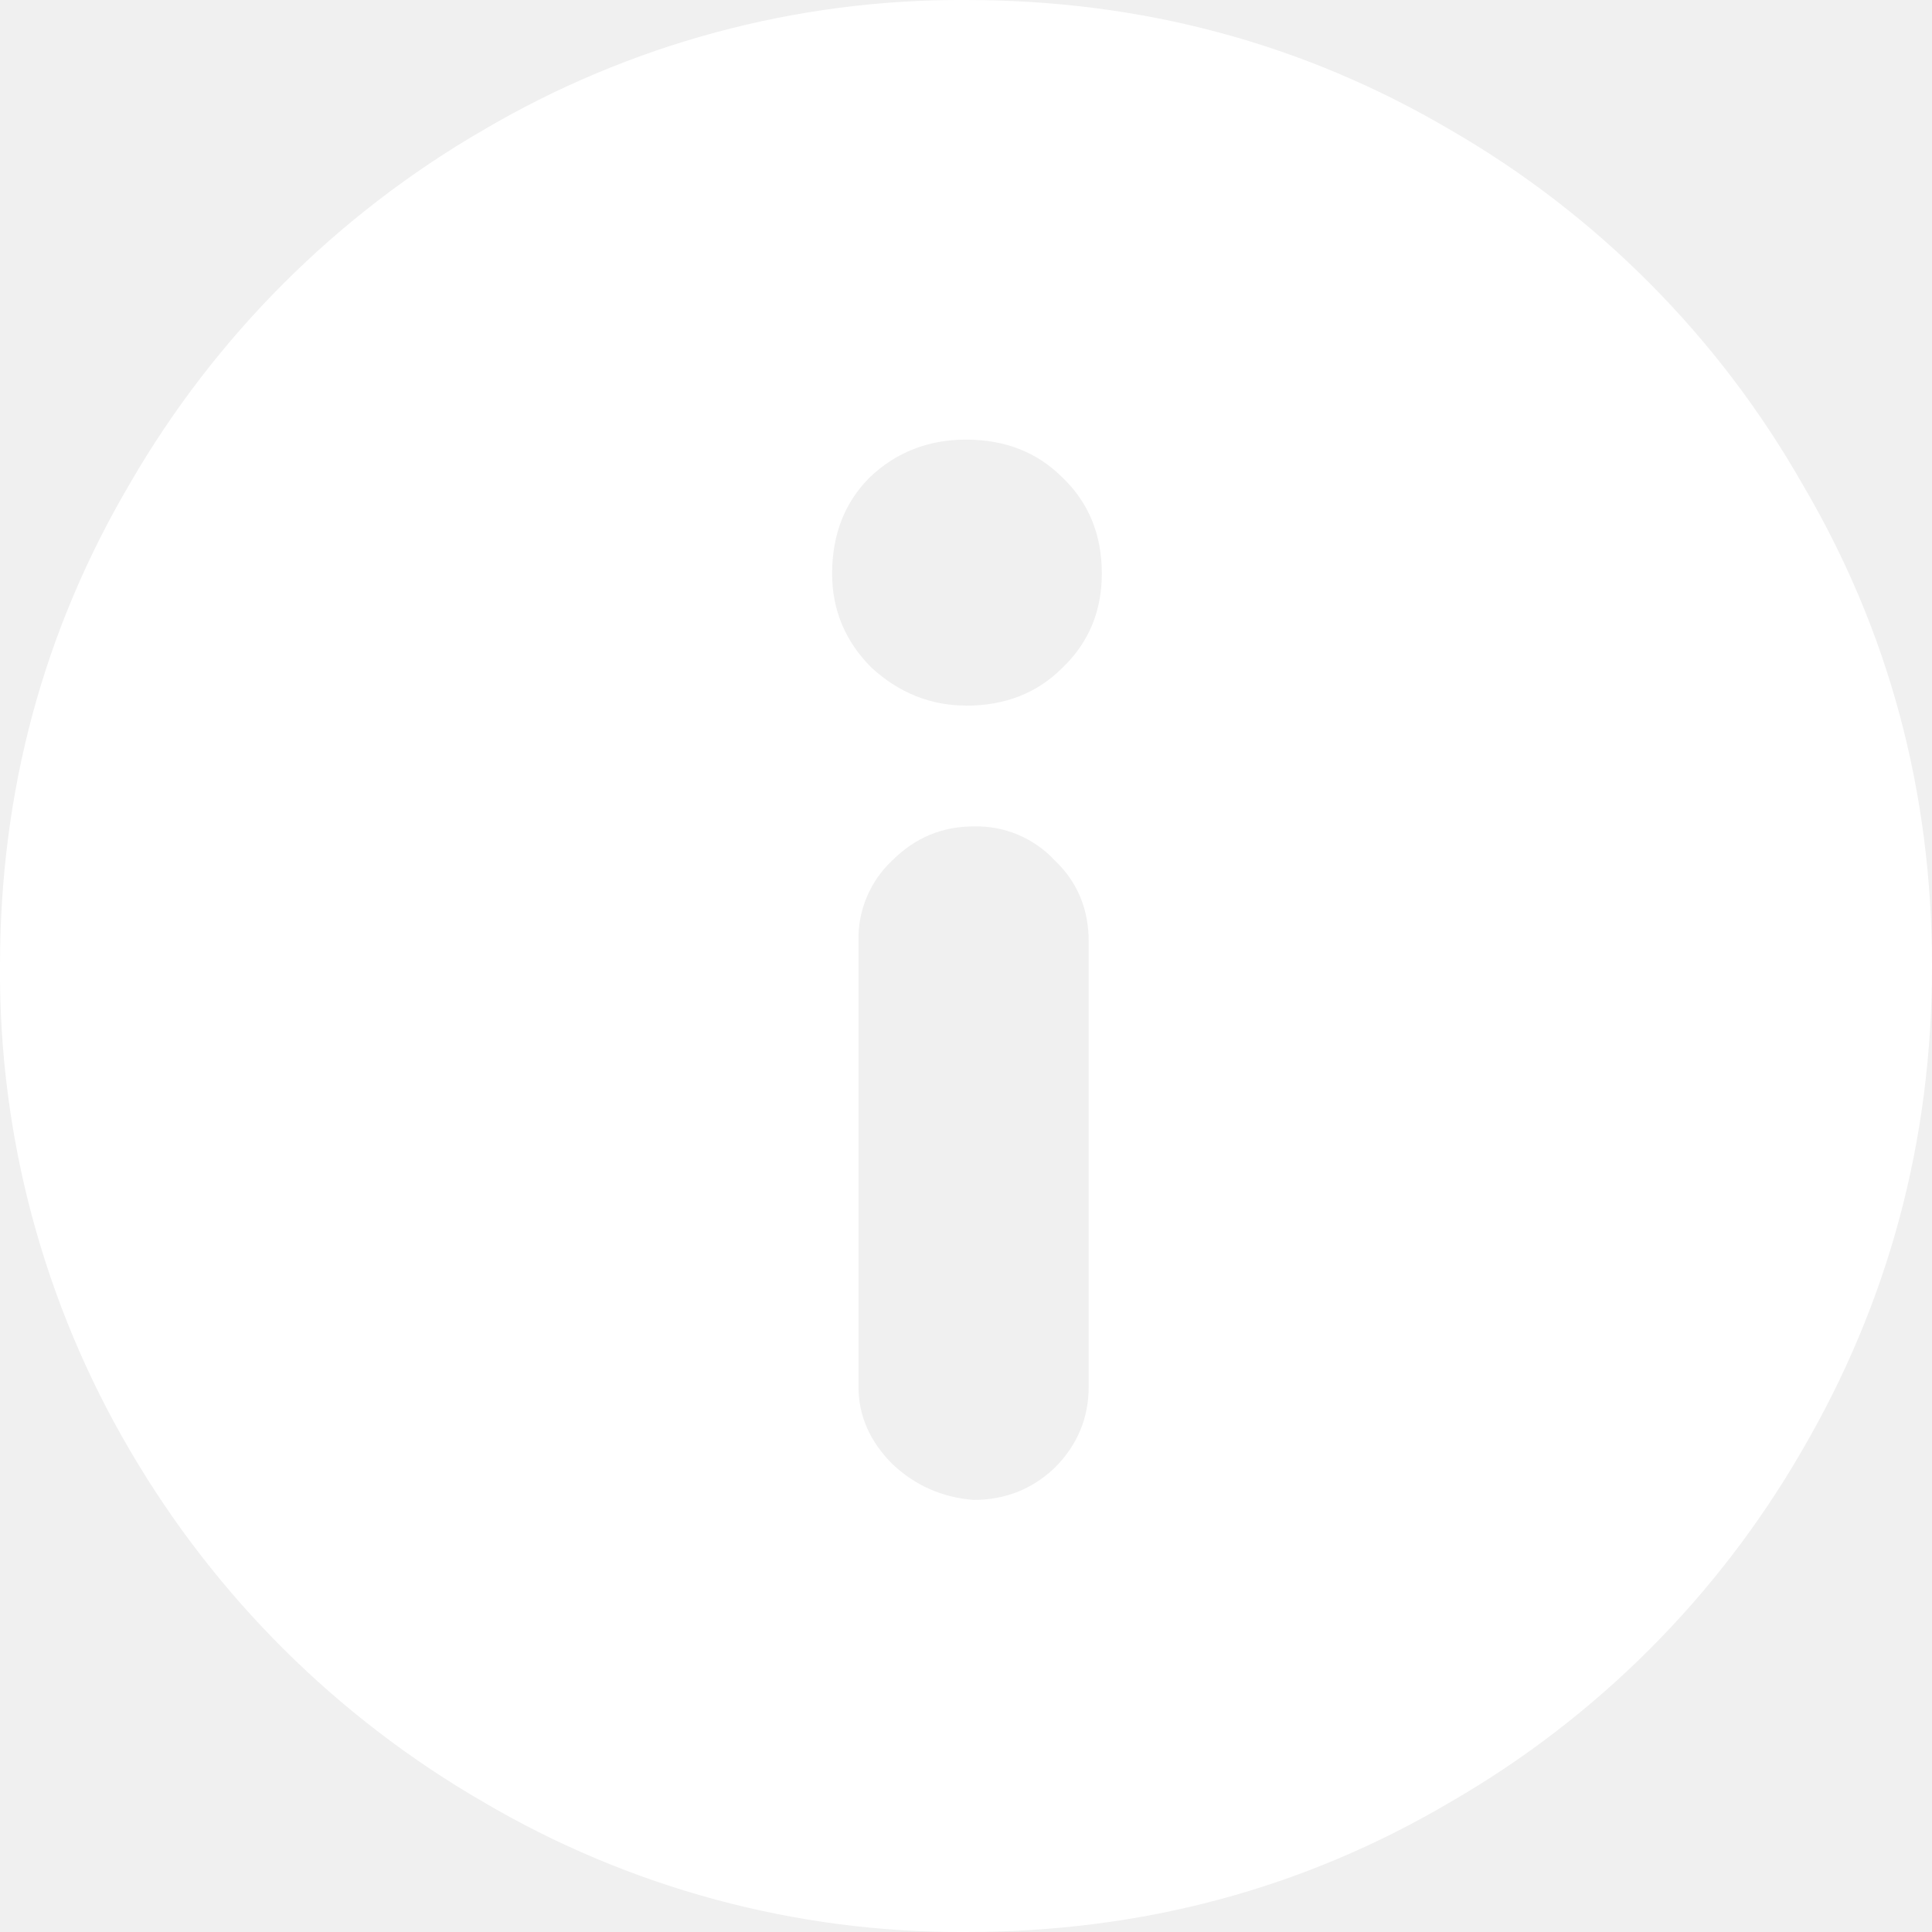
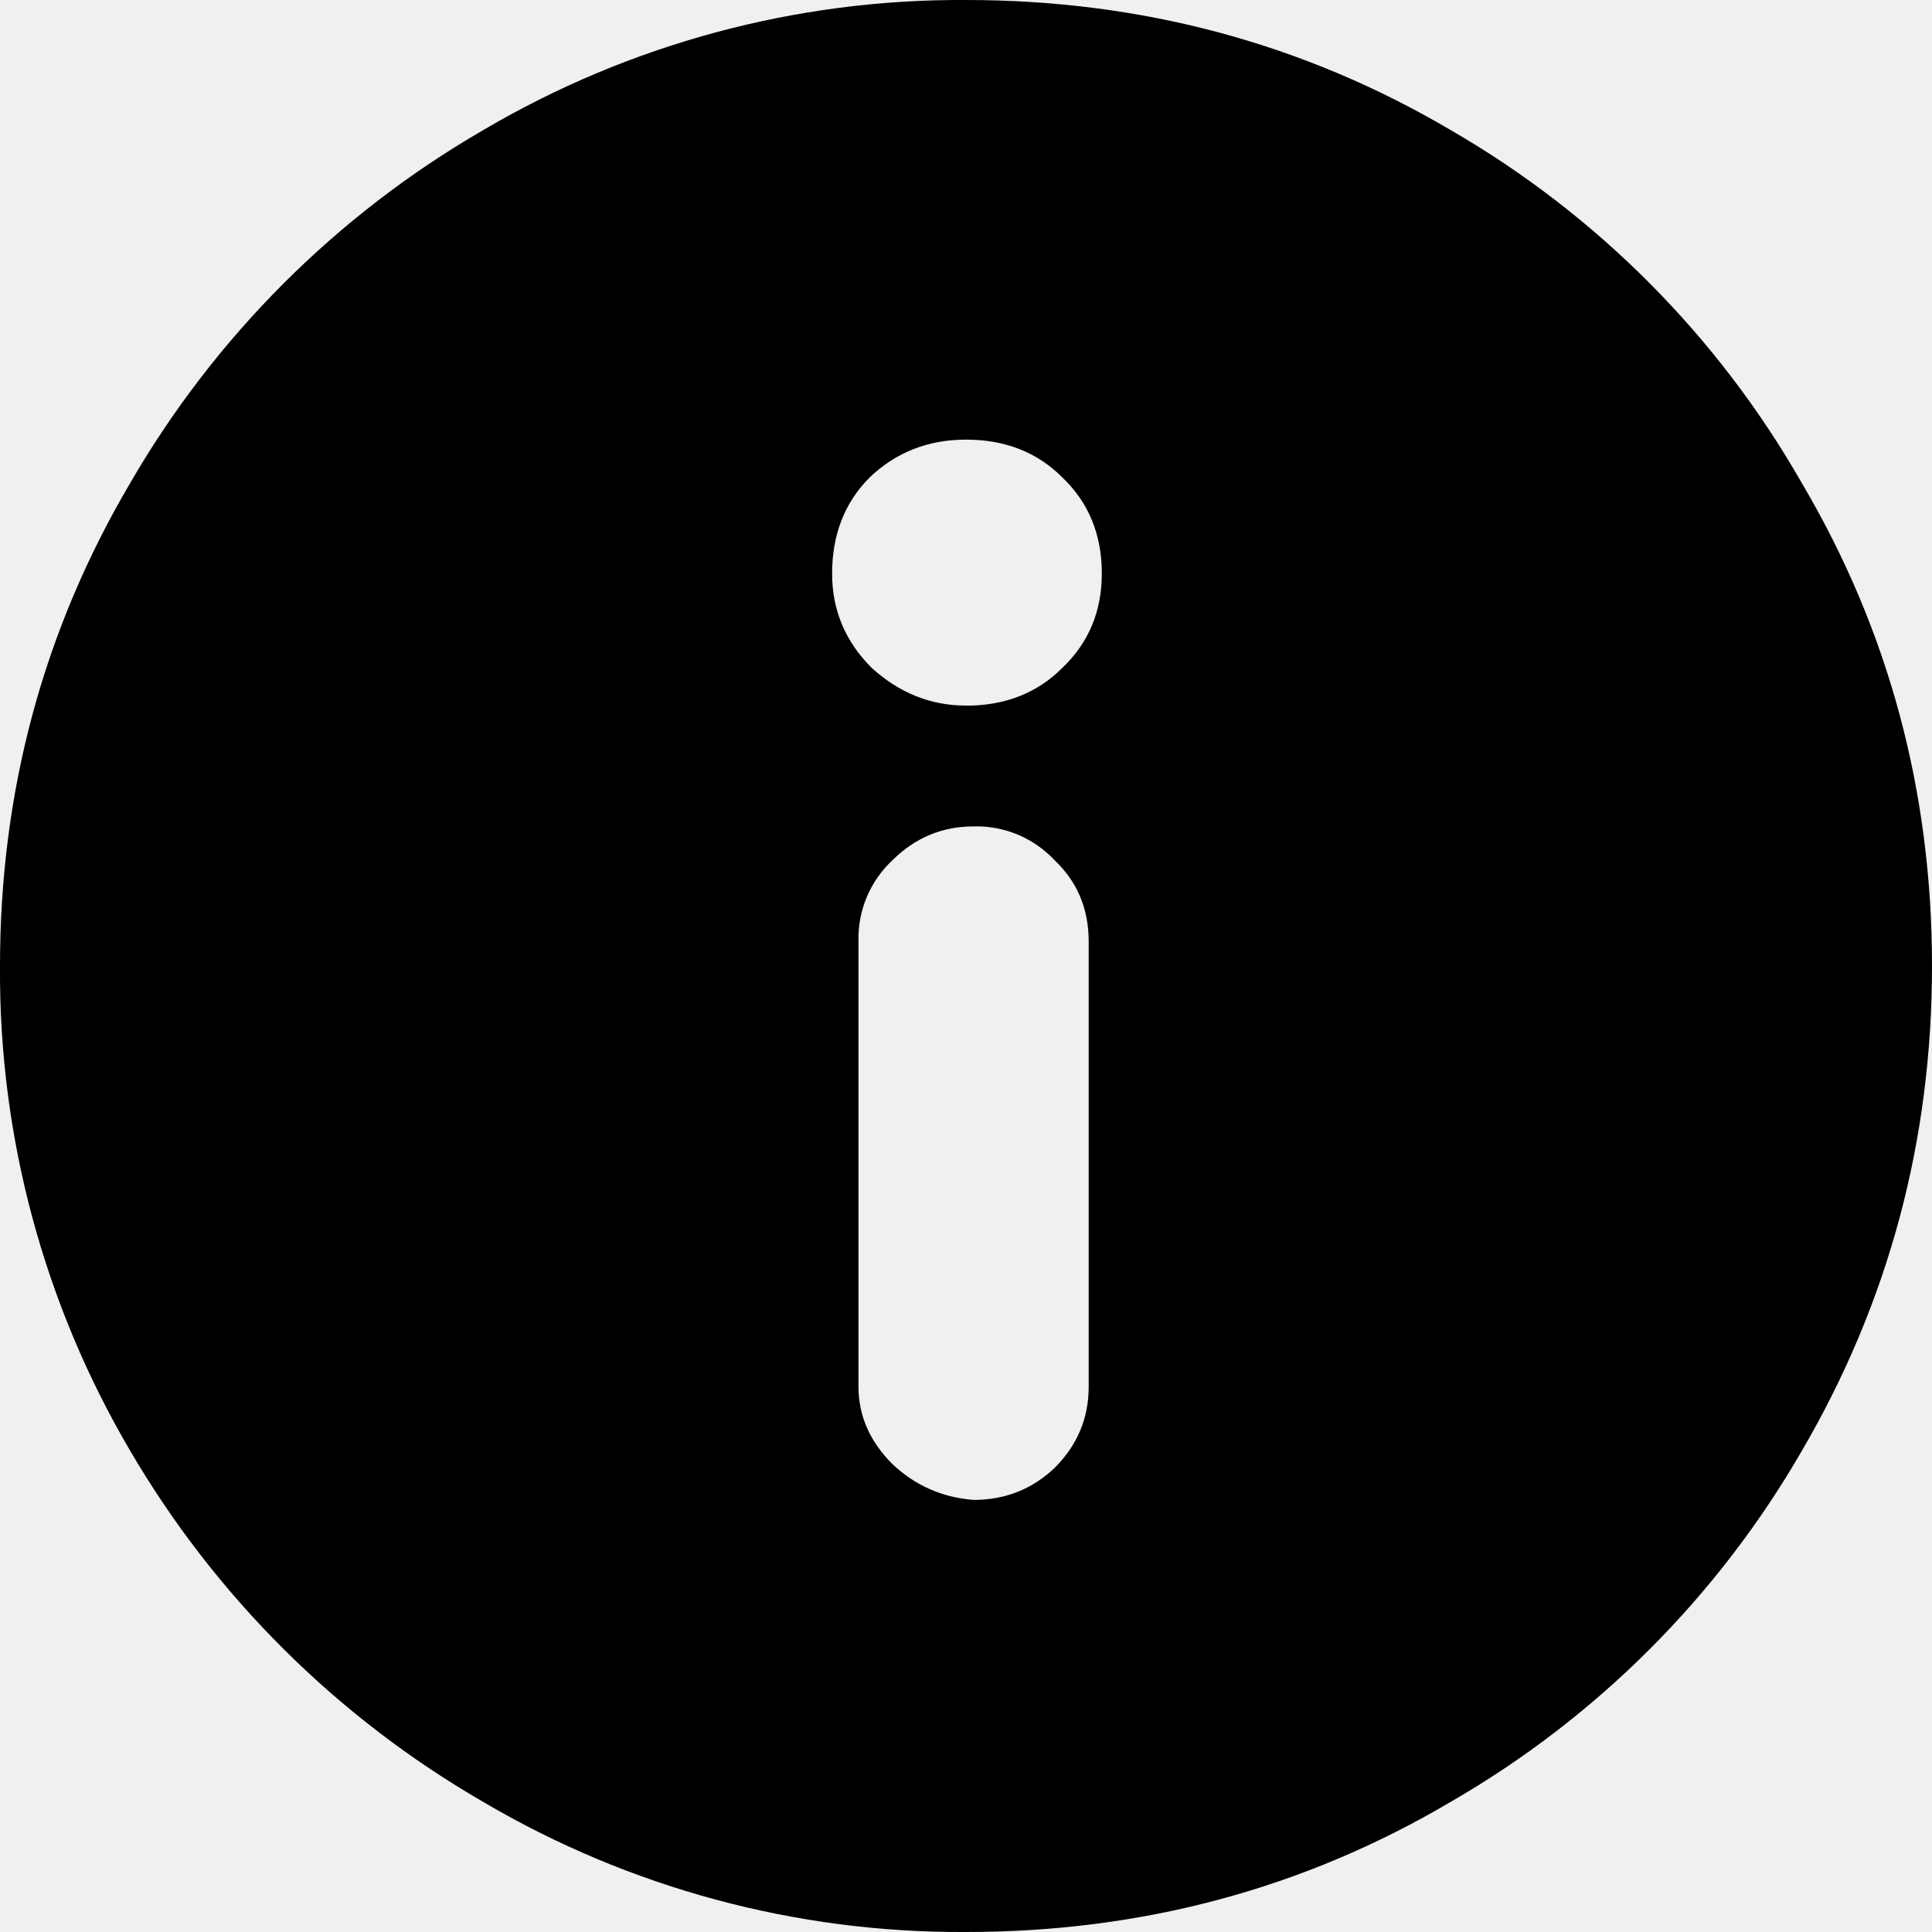
<svg xmlns="http://www.w3.org/2000/svg" width="20" height="20" fill="none">
-   <path fill="#fff" d="M10 7.305c.404 0 .736-.13.996-.39.274-.261.41-.587.41-.978 0-.403-.136-.735-.41-.996-.26-.26-.592-.39-.996-.39-.39 0-.723.13-.996.39-.26.26-.39.593-.39.997 0 .377.136.703.41.976.286.26.611.39.976.39ZM0 10c0-1.81.45-3.477 1.348-5A10.025 10.025 0 0 1 5 1.348 9.733 9.733 0 0 1 10 0c1.823 0 3.496.45 5.02 1.348A9.875 9.875 0 0 1 18.652 5C19.551 6.523 20 8.19 20 10s-.45 3.483-1.348 5.02a9.919 9.919 0 0 1-3.633 3.632C13.497 19.551 11.824 20 10 20a9.732 9.732 0 0 1-5-1.348 10.071 10.071 0 0 1-3.652-3.633A9.768 9.768 0 0 1 0 10Zm8.887 4.355c0 .3.117.567.351.801.235.222.515.345.84.371.326 0 .606-.11.84-.332.234-.234.352-.514.352-.84V9.746c0-.338-.118-.618-.352-.84a1.106 1.106 0 0 0-.84-.351c-.325 0-.605.117-.84.351a1.106 1.106 0 0 0-.351.84v4.61Z" />
+   <path fill="currentColor" d="M10 7.305c.404 0 .736-.13.996-.39.274-.261.41-.587.41-.978 0-.403-.136-.735-.41-.996-.26-.26-.592-.39-.996-.39-.39 0-.723.13-.996.39-.26.26-.39.593-.39.997 0 .377.136.703.41.976.286.26.611.39.976.39ZM0 10c0-1.81.45-3.477 1.348-5A10.025 10.025 0 0 1 5 1.348 9.733 9.733 0 0 1 10 0c1.823 0 3.496.45 5.02 1.348A9.875 9.875 0 0 1 18.652 5C19.551 6.523 20 8.19 20 10s-.45 3.483-1.348 5.02a9.919 9.919 0 0 1-3.633 3.632C13.497 19.551 11.824 20 10 20a9.732 9.732 0 0 1-5-1.348 10.071 10.071 0 0 1-3.652-3.633A9.768 9.768 0 0 1 0 10Zm8.887 4.355c0 .3.117.567.351.801.235.222.515.345.84.371.326 0 .606-.11.84-.332.234-.234.352-.514.352-.84V9.746c0-.338-.118-.618-.352-.84a1.106 1.106 0 0 0-.84-.351c-.325 0-.605.117-.84.351a1.106 1.106 0 0 0-.351.84v4.61Z" />
</svg>
